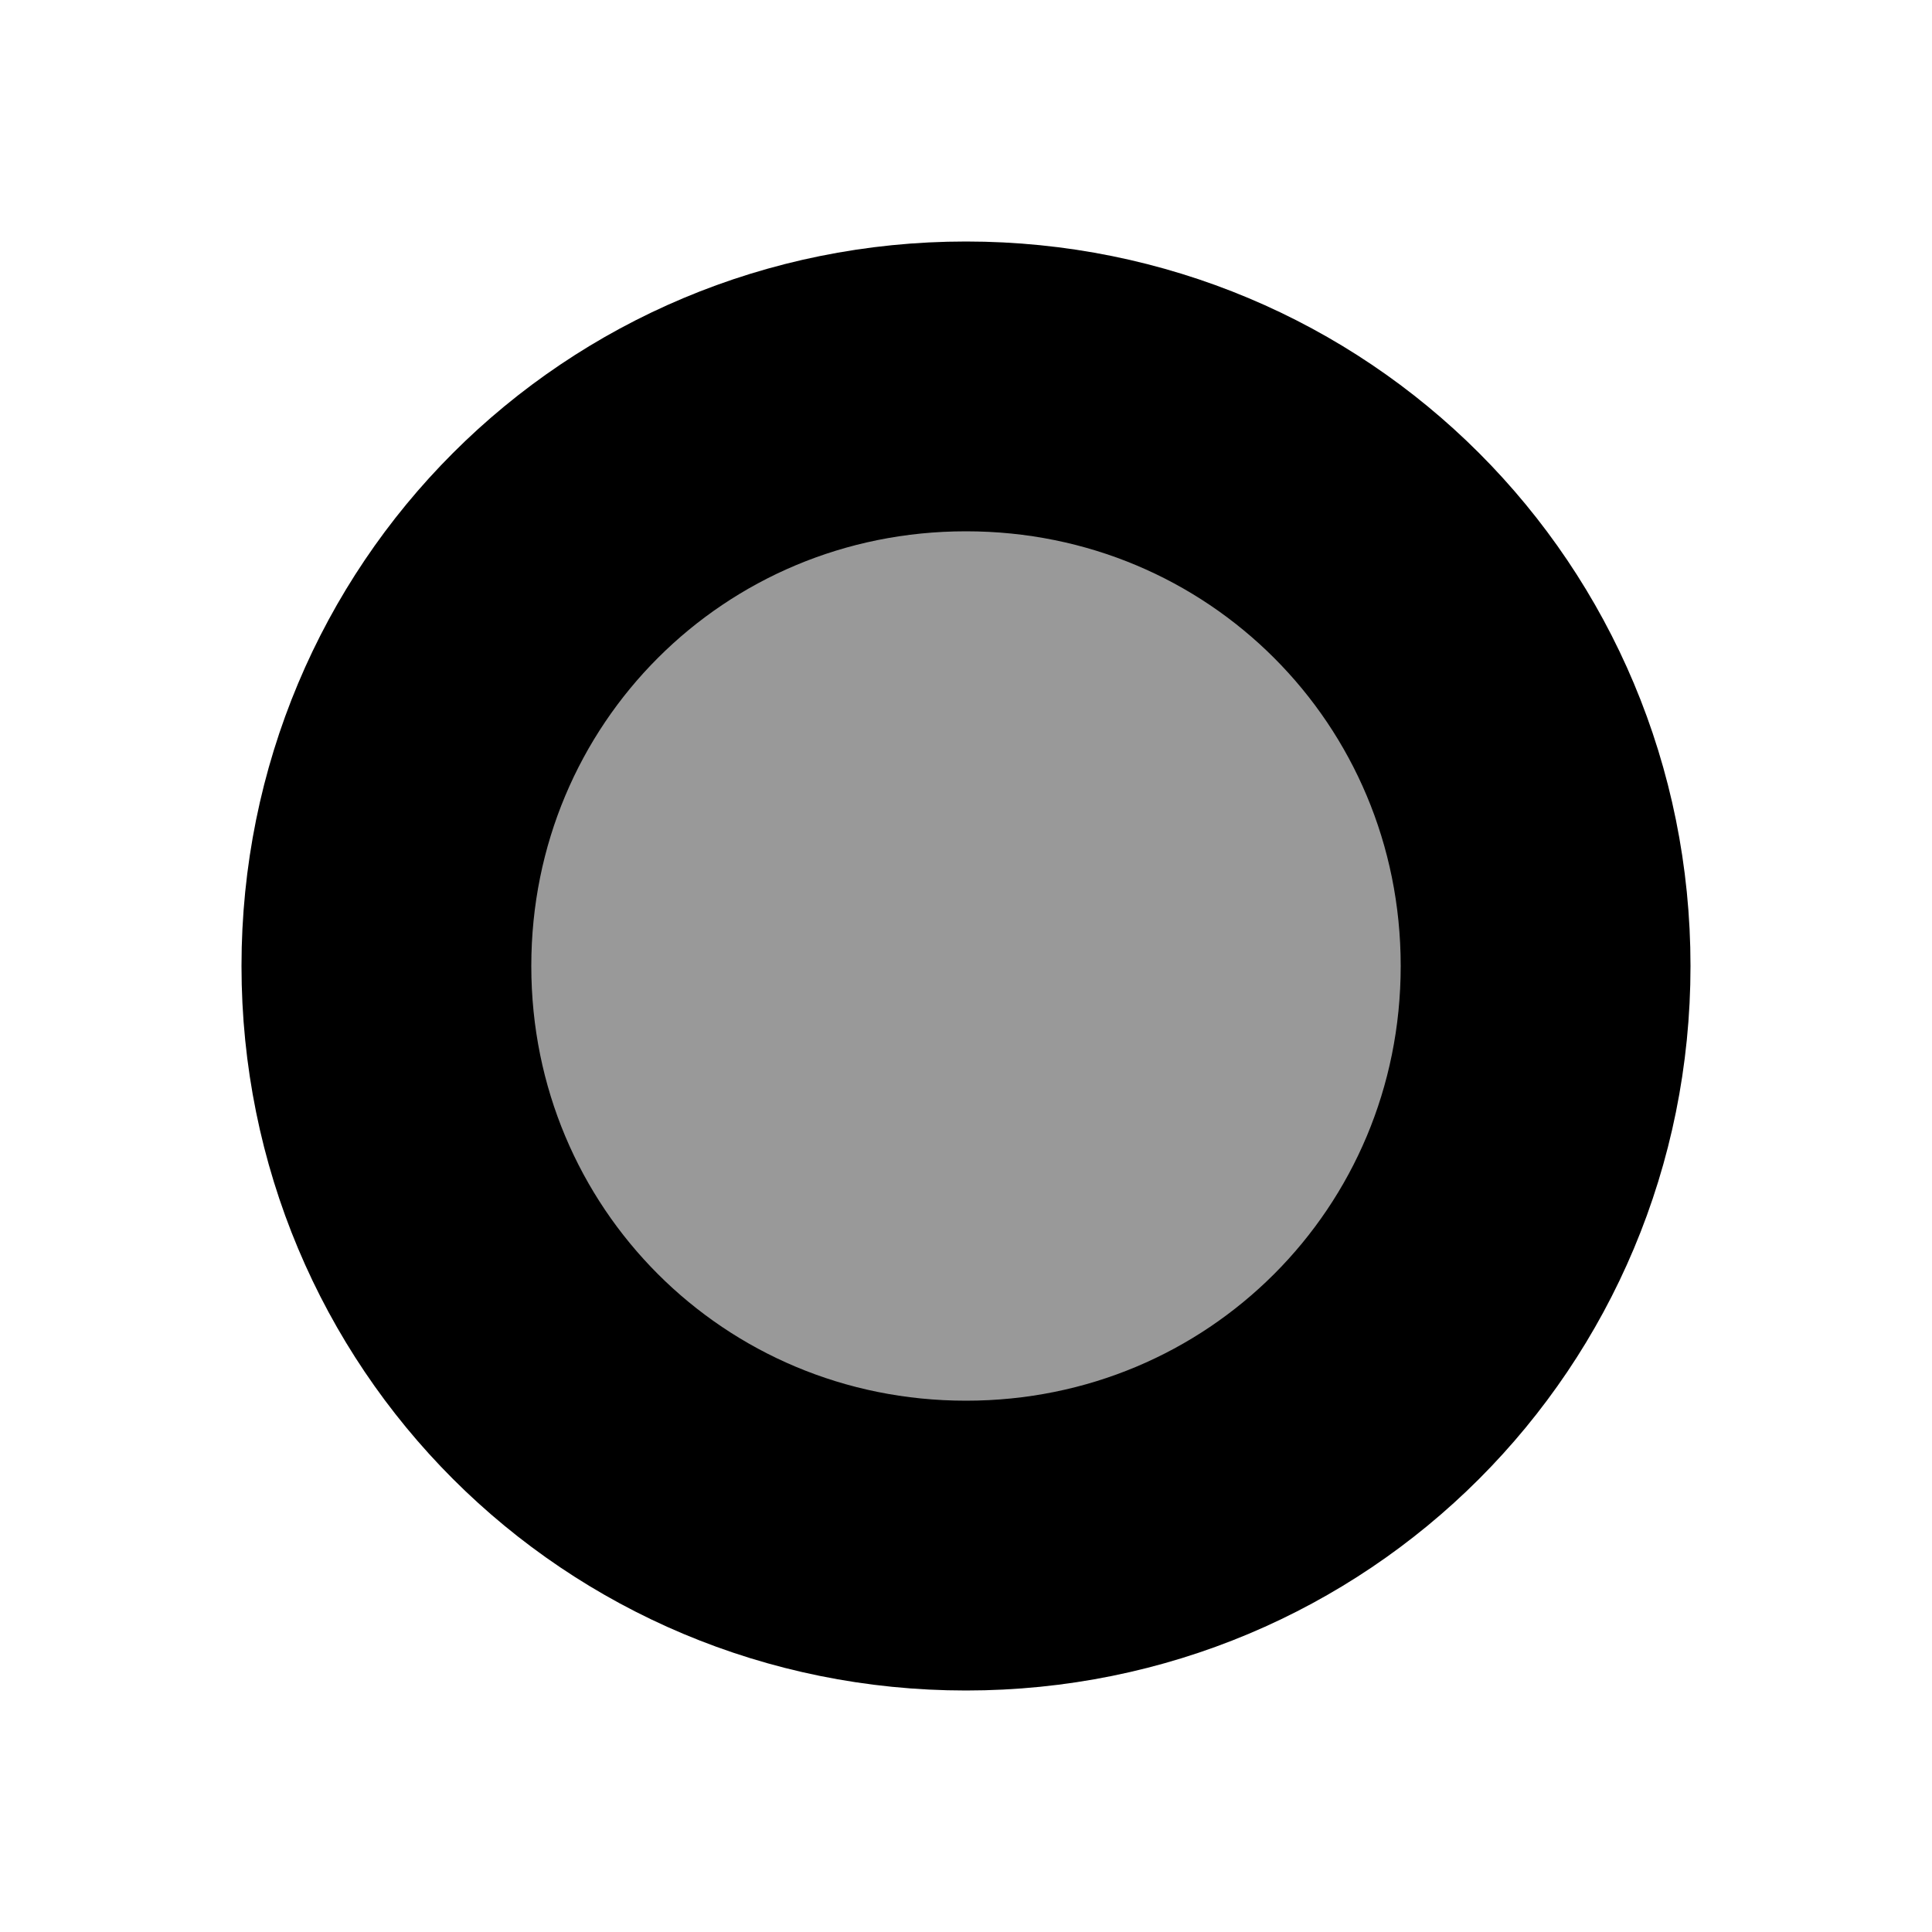
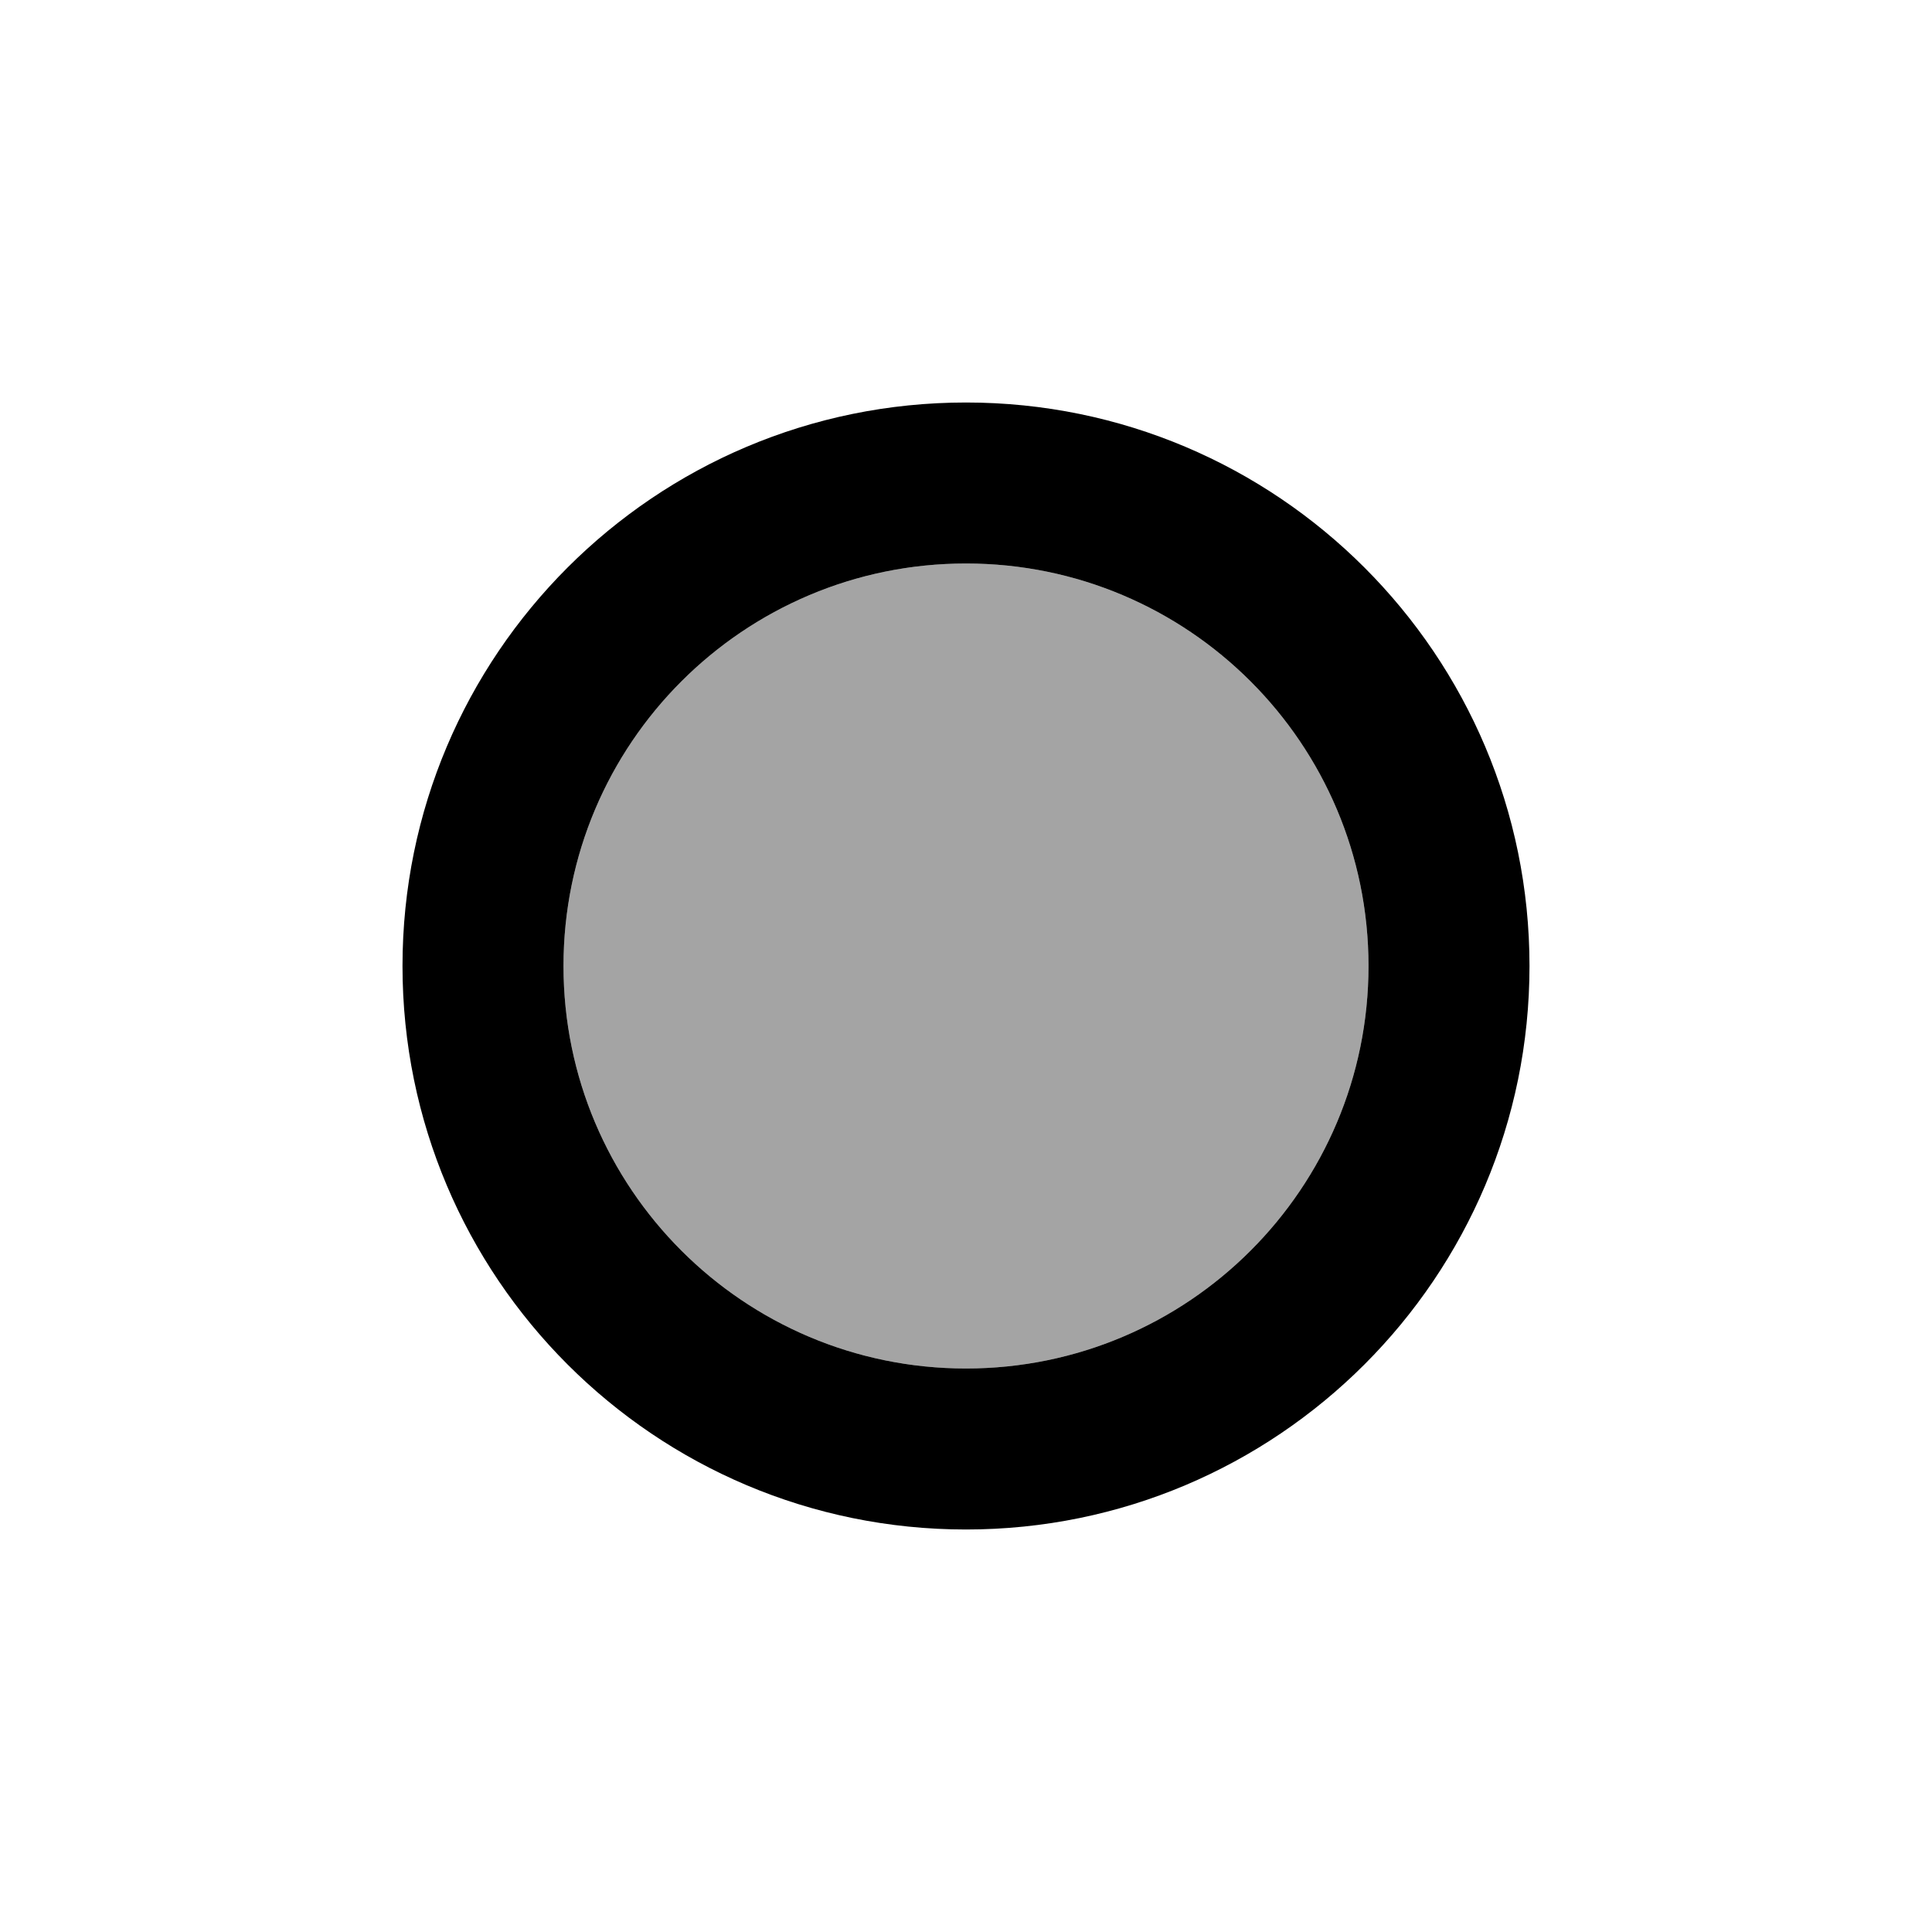
- <svg xmlns="http://www.w3.org/2000/svg" id="Ebene_1" viewBox="0 0 30 30" width="30" height="30">
-   <style>.st0{fill:#999}.st1{fill:none;stroke:#000;stroke-width:4.5;stroke-linecap:square;stroke-miterlimit:10}</style>
-   <g id="g3053_1_" transform="translate(-111 -28)">
-     <g id="g3055_1_">
-       <path id="path3057_1_" d="M135 43c0 5-4 9-9 9s-9-4-9-9 4-9 9-9 9 4 9 9z" class="st0" />
-     </g>
-   </g>
-   <g id="g3053" transform="translate(-111 -28)">
-     <g id="g3055">
-       <path id="path3057" d="M135 43c0 5-4 9-9 9s-9-4-9-9 4-9 9-9 9 4 9 9z" class="st1" />
-     </g>
-   </g>
+ <svg xmlns="http://www.w3.org/2000/svg" viewBox="0 0 24 24" width="24" height="24">
+   <path d="M12 5a7 7 0 1 1 0 14 7 7 0 0 1 0-14Zm0 2a5 5 0 1 0 0 10 5 5 0 0 0 0-10Z" />
+   <circle cx="12" cy="12" r="5" opacity=".356" />
</svg>
